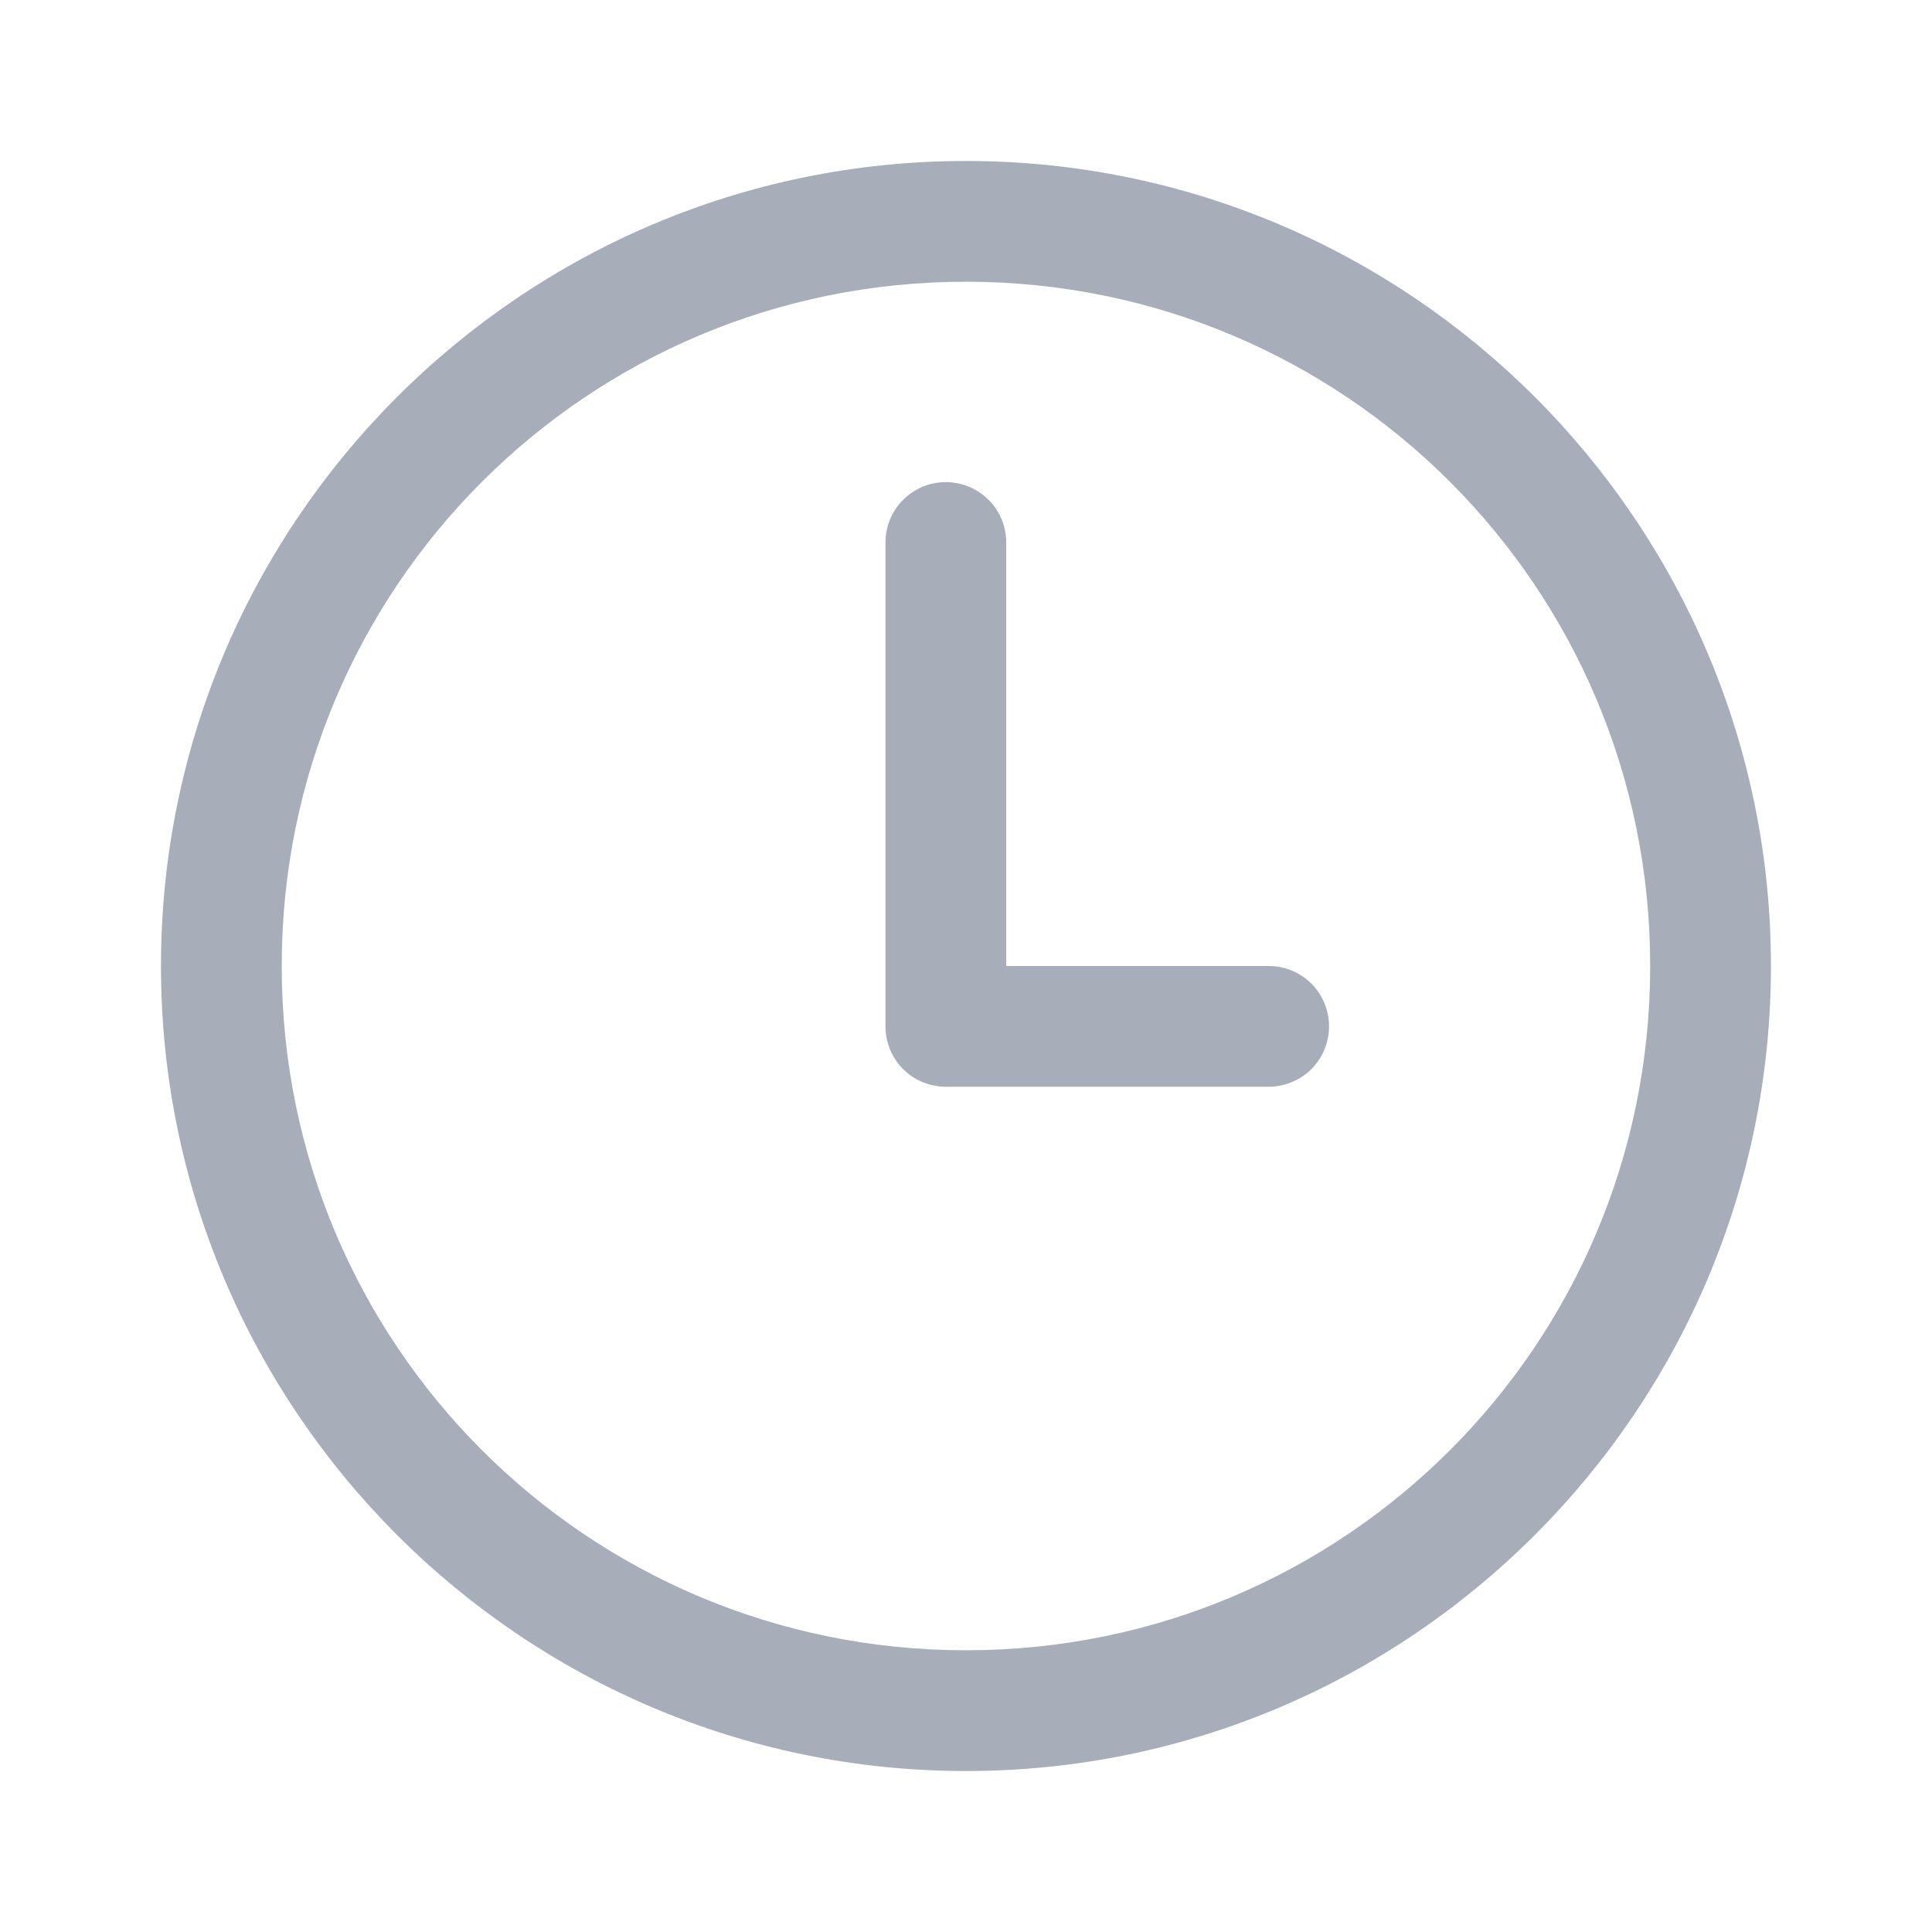
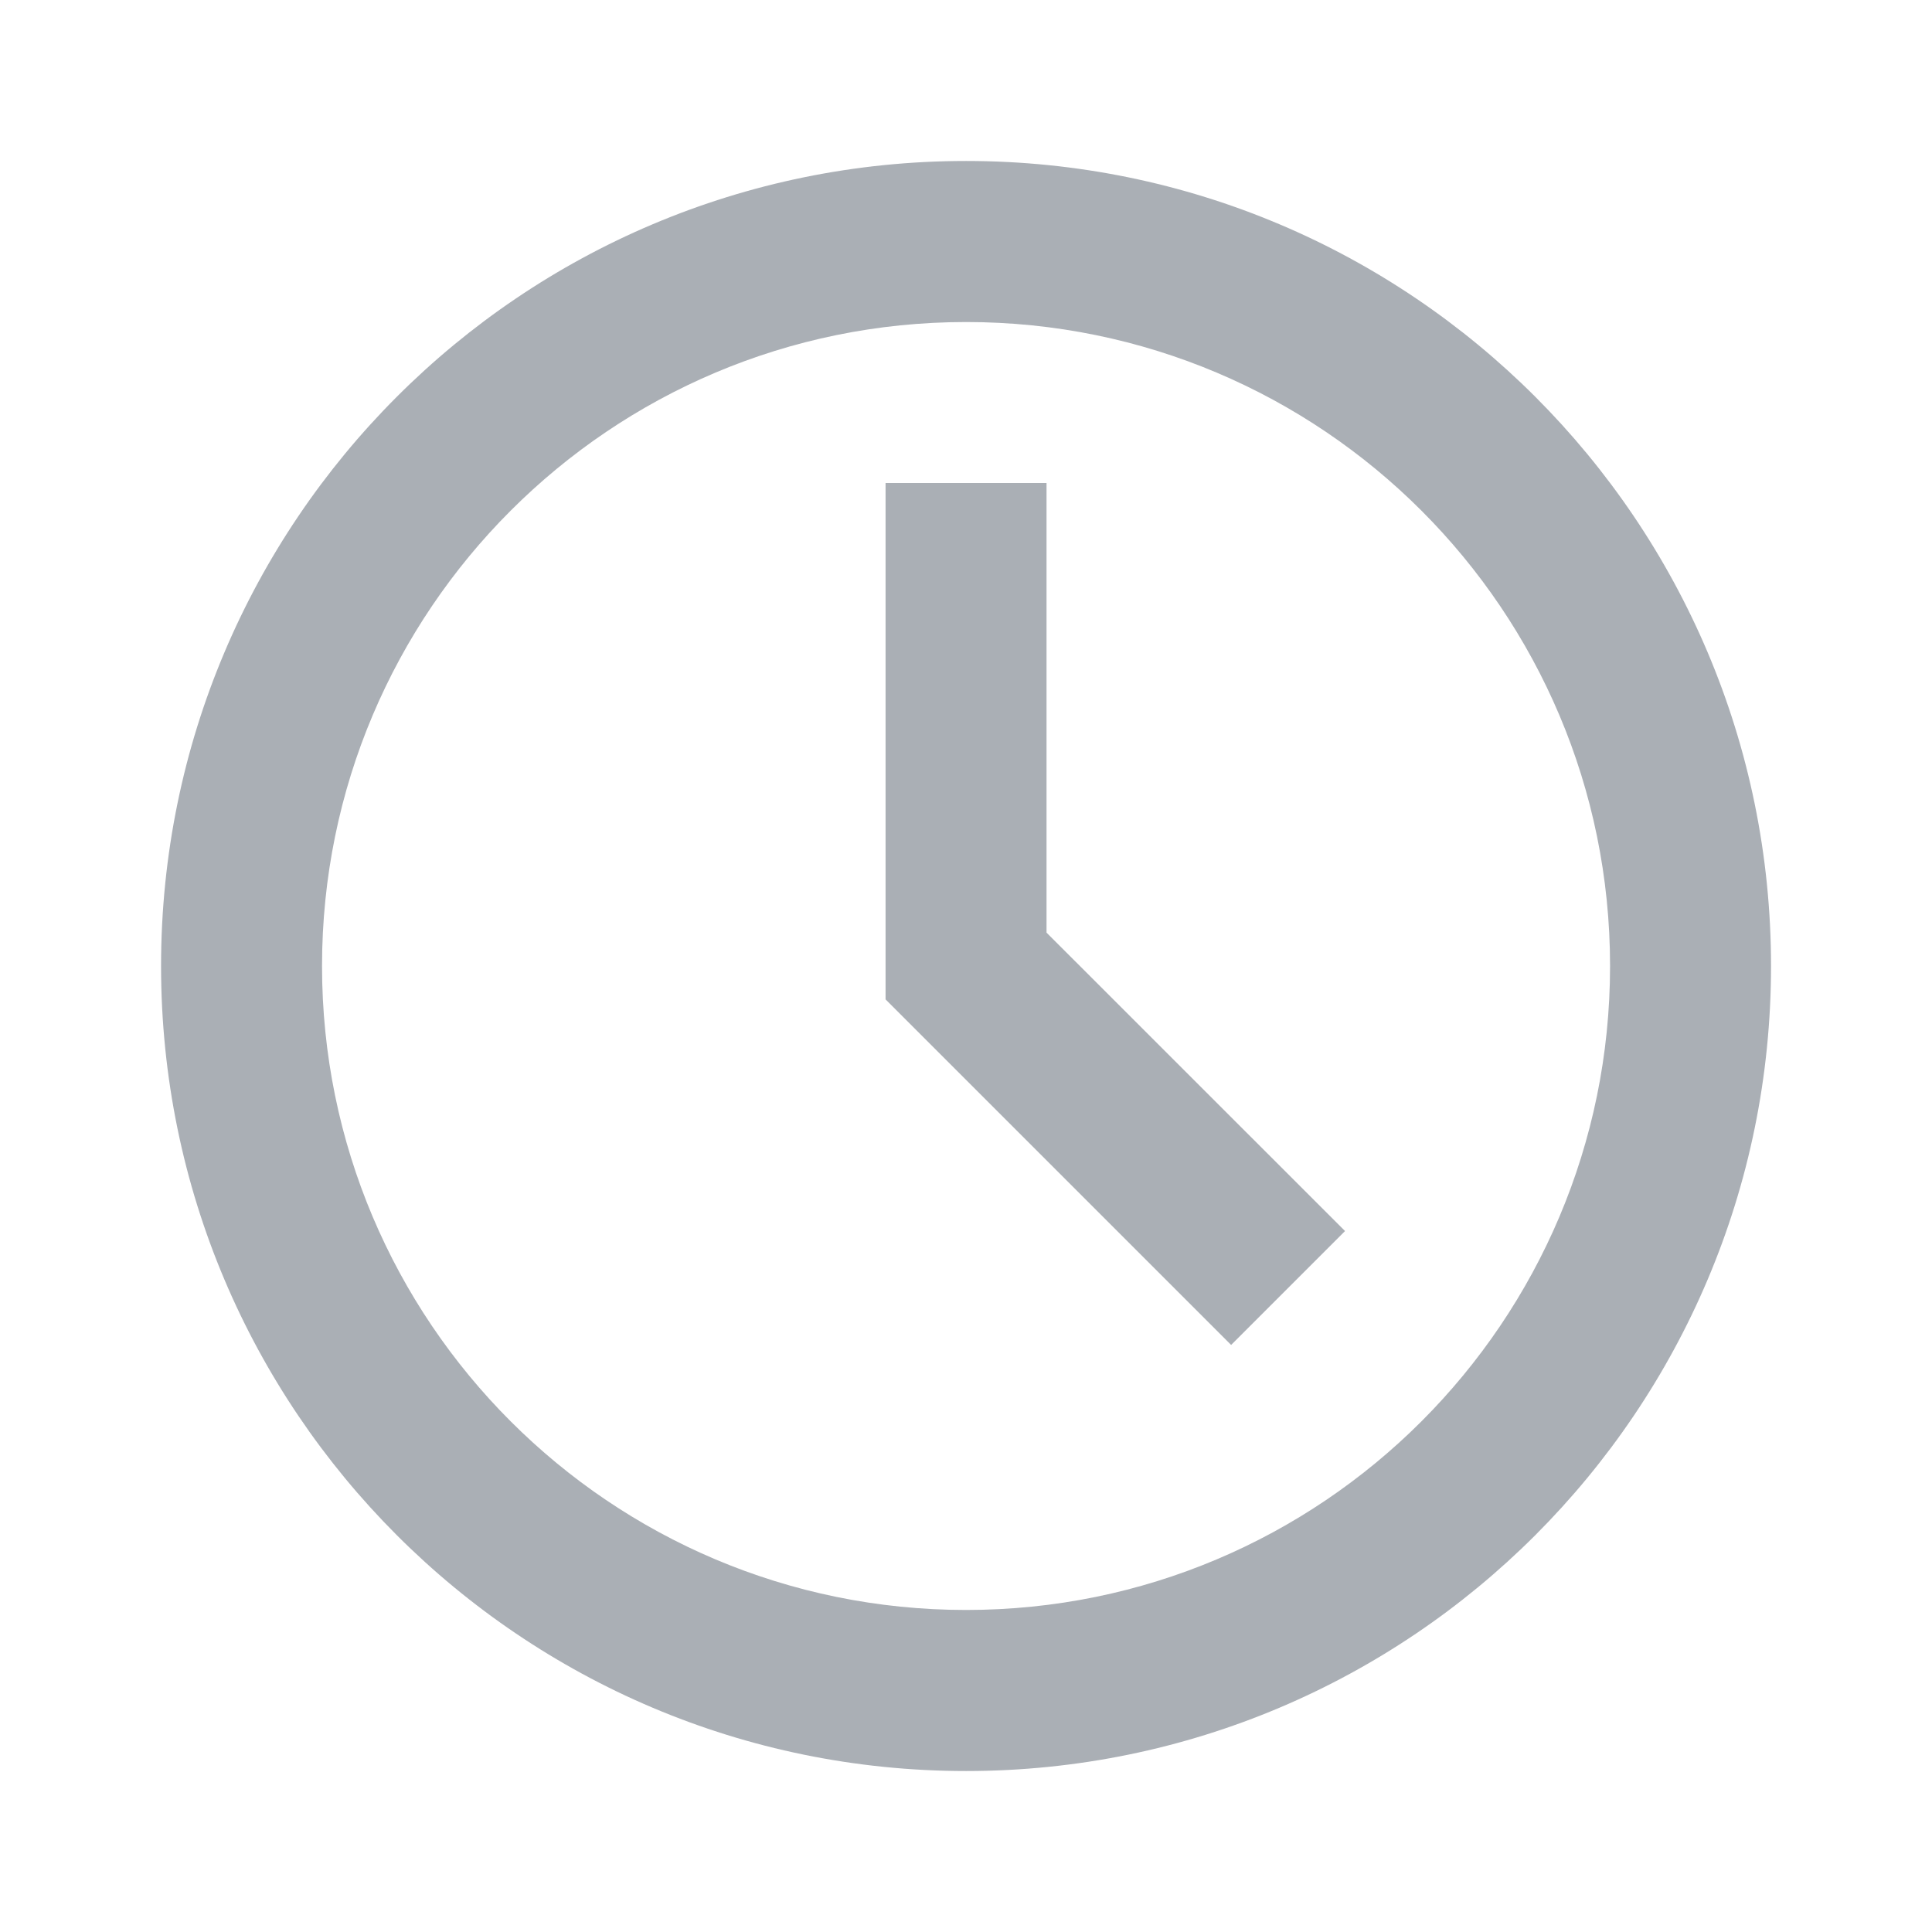
<svg xmlns="http://www.w3.org/2000/svg" width="22" height="22" viewBox="0 0 22 22" fill="none">
  <g opacity="0.4">
-     <path d="M11 1.833C5.945 1.833 1.833 5.945 1.833 11C1.833 16.054 5.945 20.167 11 20.167C16.054 20.167 20.166 16.054 20.166 11C20.166 5.945 16.054 1.833 11 1.833ZM11 3.208C15.311 3.208 18.791 6.689 18.791 11C18.791 15.311 15.311 18.792 11 18.792C6.688 18.792 3.208 15.311 3.208 11C3.208 6.689 6.688 3.208 11 3.208ZM10.76 5.49C10.578 5.493 10.404 5.568 10.277 5.699C10.15 5.829 10.08 6.005 10.083 6.187V11.687C10.083 11.87 10.155 12.045 10.284 12.174C10.413 12.303 10.588 12.375 10.771 12.375H14.437C14.528 12.376 14.619 12.359 14.703 12.325C14.788 12.291 14.865 12.241 14.93 12.177C14.995 12.113 15.046 12.037 15.081 11.953C15.116 11.869 15.134 11.778 15.134 11.687C15.134 11.596 15.116 11.506 15.081 11.422C15.046 11.338 14.995 11.262 14.93 11.198C14.865 11.134 14.788 11.083 14.703 11.049C14.619 11.015 14.528 10.999 14.437 11H11.458V6.187C11.459 6.095 11.442 6.004 11.408 5.919C11.373 5.834 11.322 5.756 11.256 5.691C11.191 5.626 11.114 5.575 11.028 5.54C10.943 5.506 10.852 5.489 10.76 5.49Z" fill="#25344F" />
+     <path fill-rule="evenodd" clip-rule="evenodd" d="M10.084 5.5H11.917V10.62L15.316 14.018L14.019 15.315L10.084 11.38V5.5Z" fill="#2B3646" style="fill:#2B3646;fill:color(display-p3 0.169 0.212 0.275);fill-opacity:1;" />
+     <path fill-rule="evenodd" clip-rule="evenodd" d="M11.001 3.667C6.951 3.667 3.667 6.95 3.667 11C3.667 15.05 6.951 18.333 11.001 18.333C15.051 18.333 18.334 15.05 18.334 11C18.334 6.95 15.051 3.667 11.001 3.667ZM1.834 11C1.834 5.937 5.938 1.833 11.001 1.833C16.063 1.833 20.167 5.937 20.167 11C20.167 16.062 16.063 20.167 11.001 20.167C5.938 20.167 1.834 16.062 1.834 11Z" fill="#2B3646" style="fill:#2B3646;fill:color(display-p3 0.169 0.212 0.275);fill-opacity:1;" />
  </g>
</svg>
